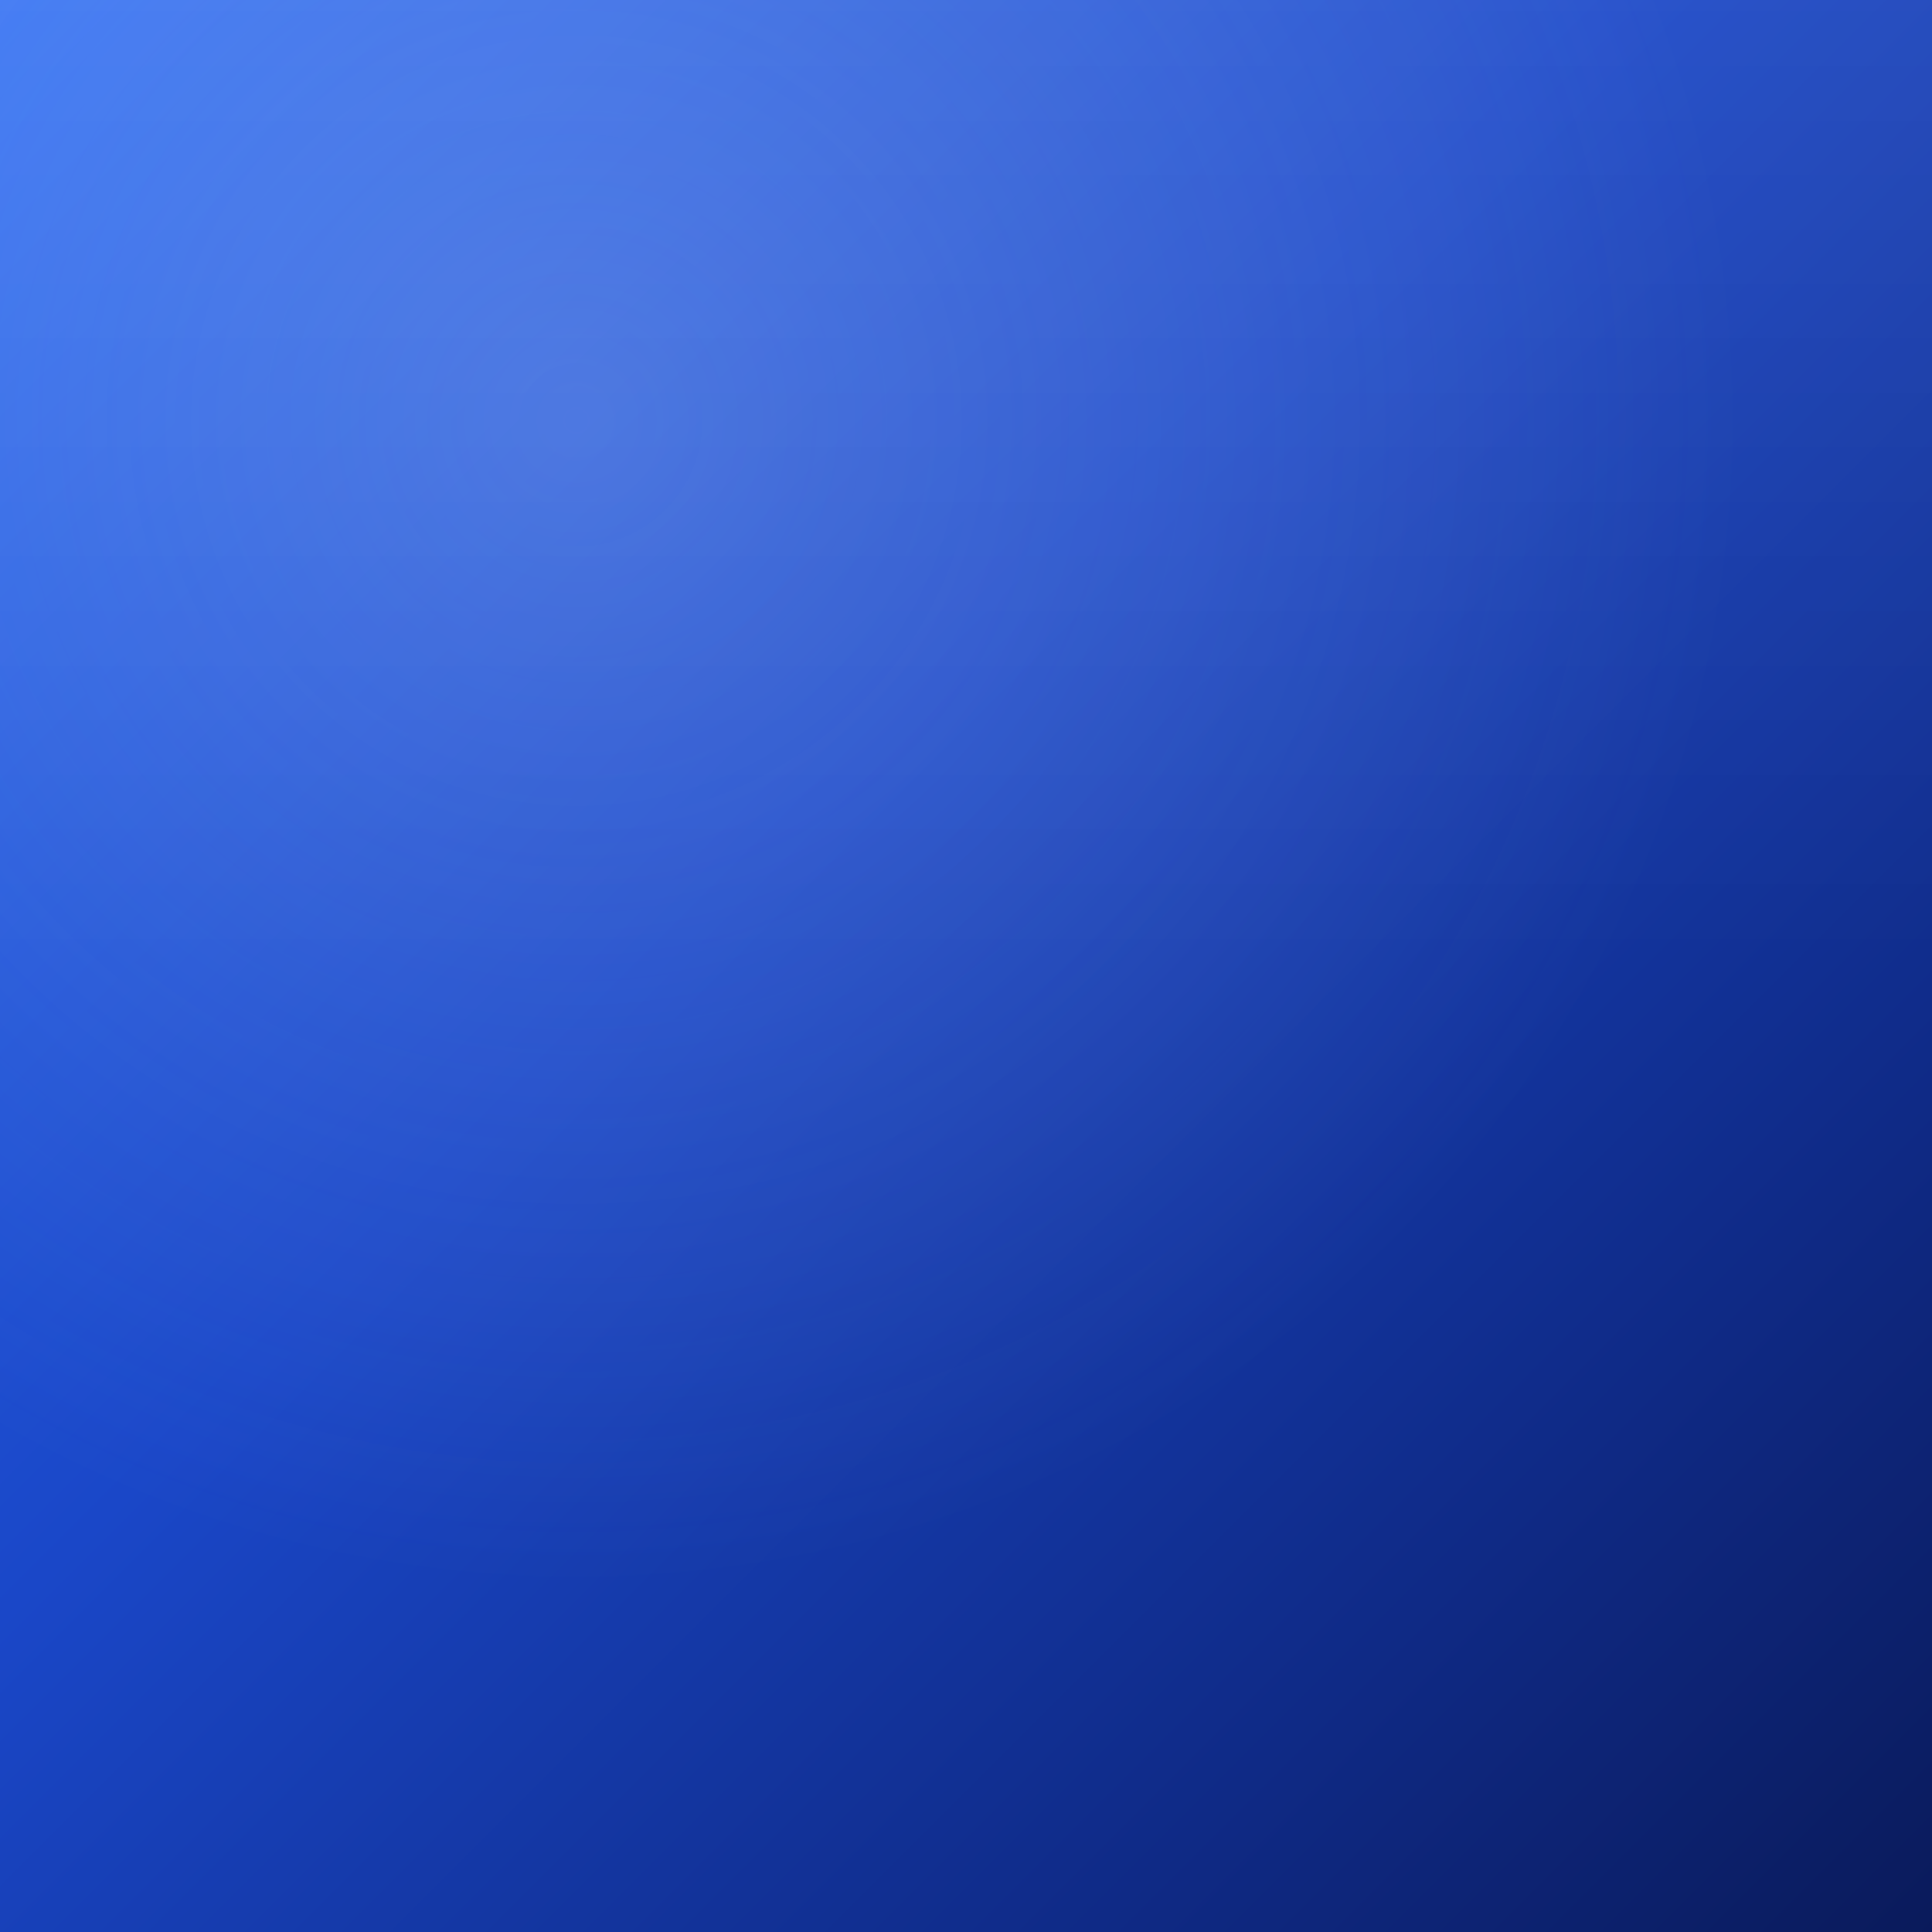
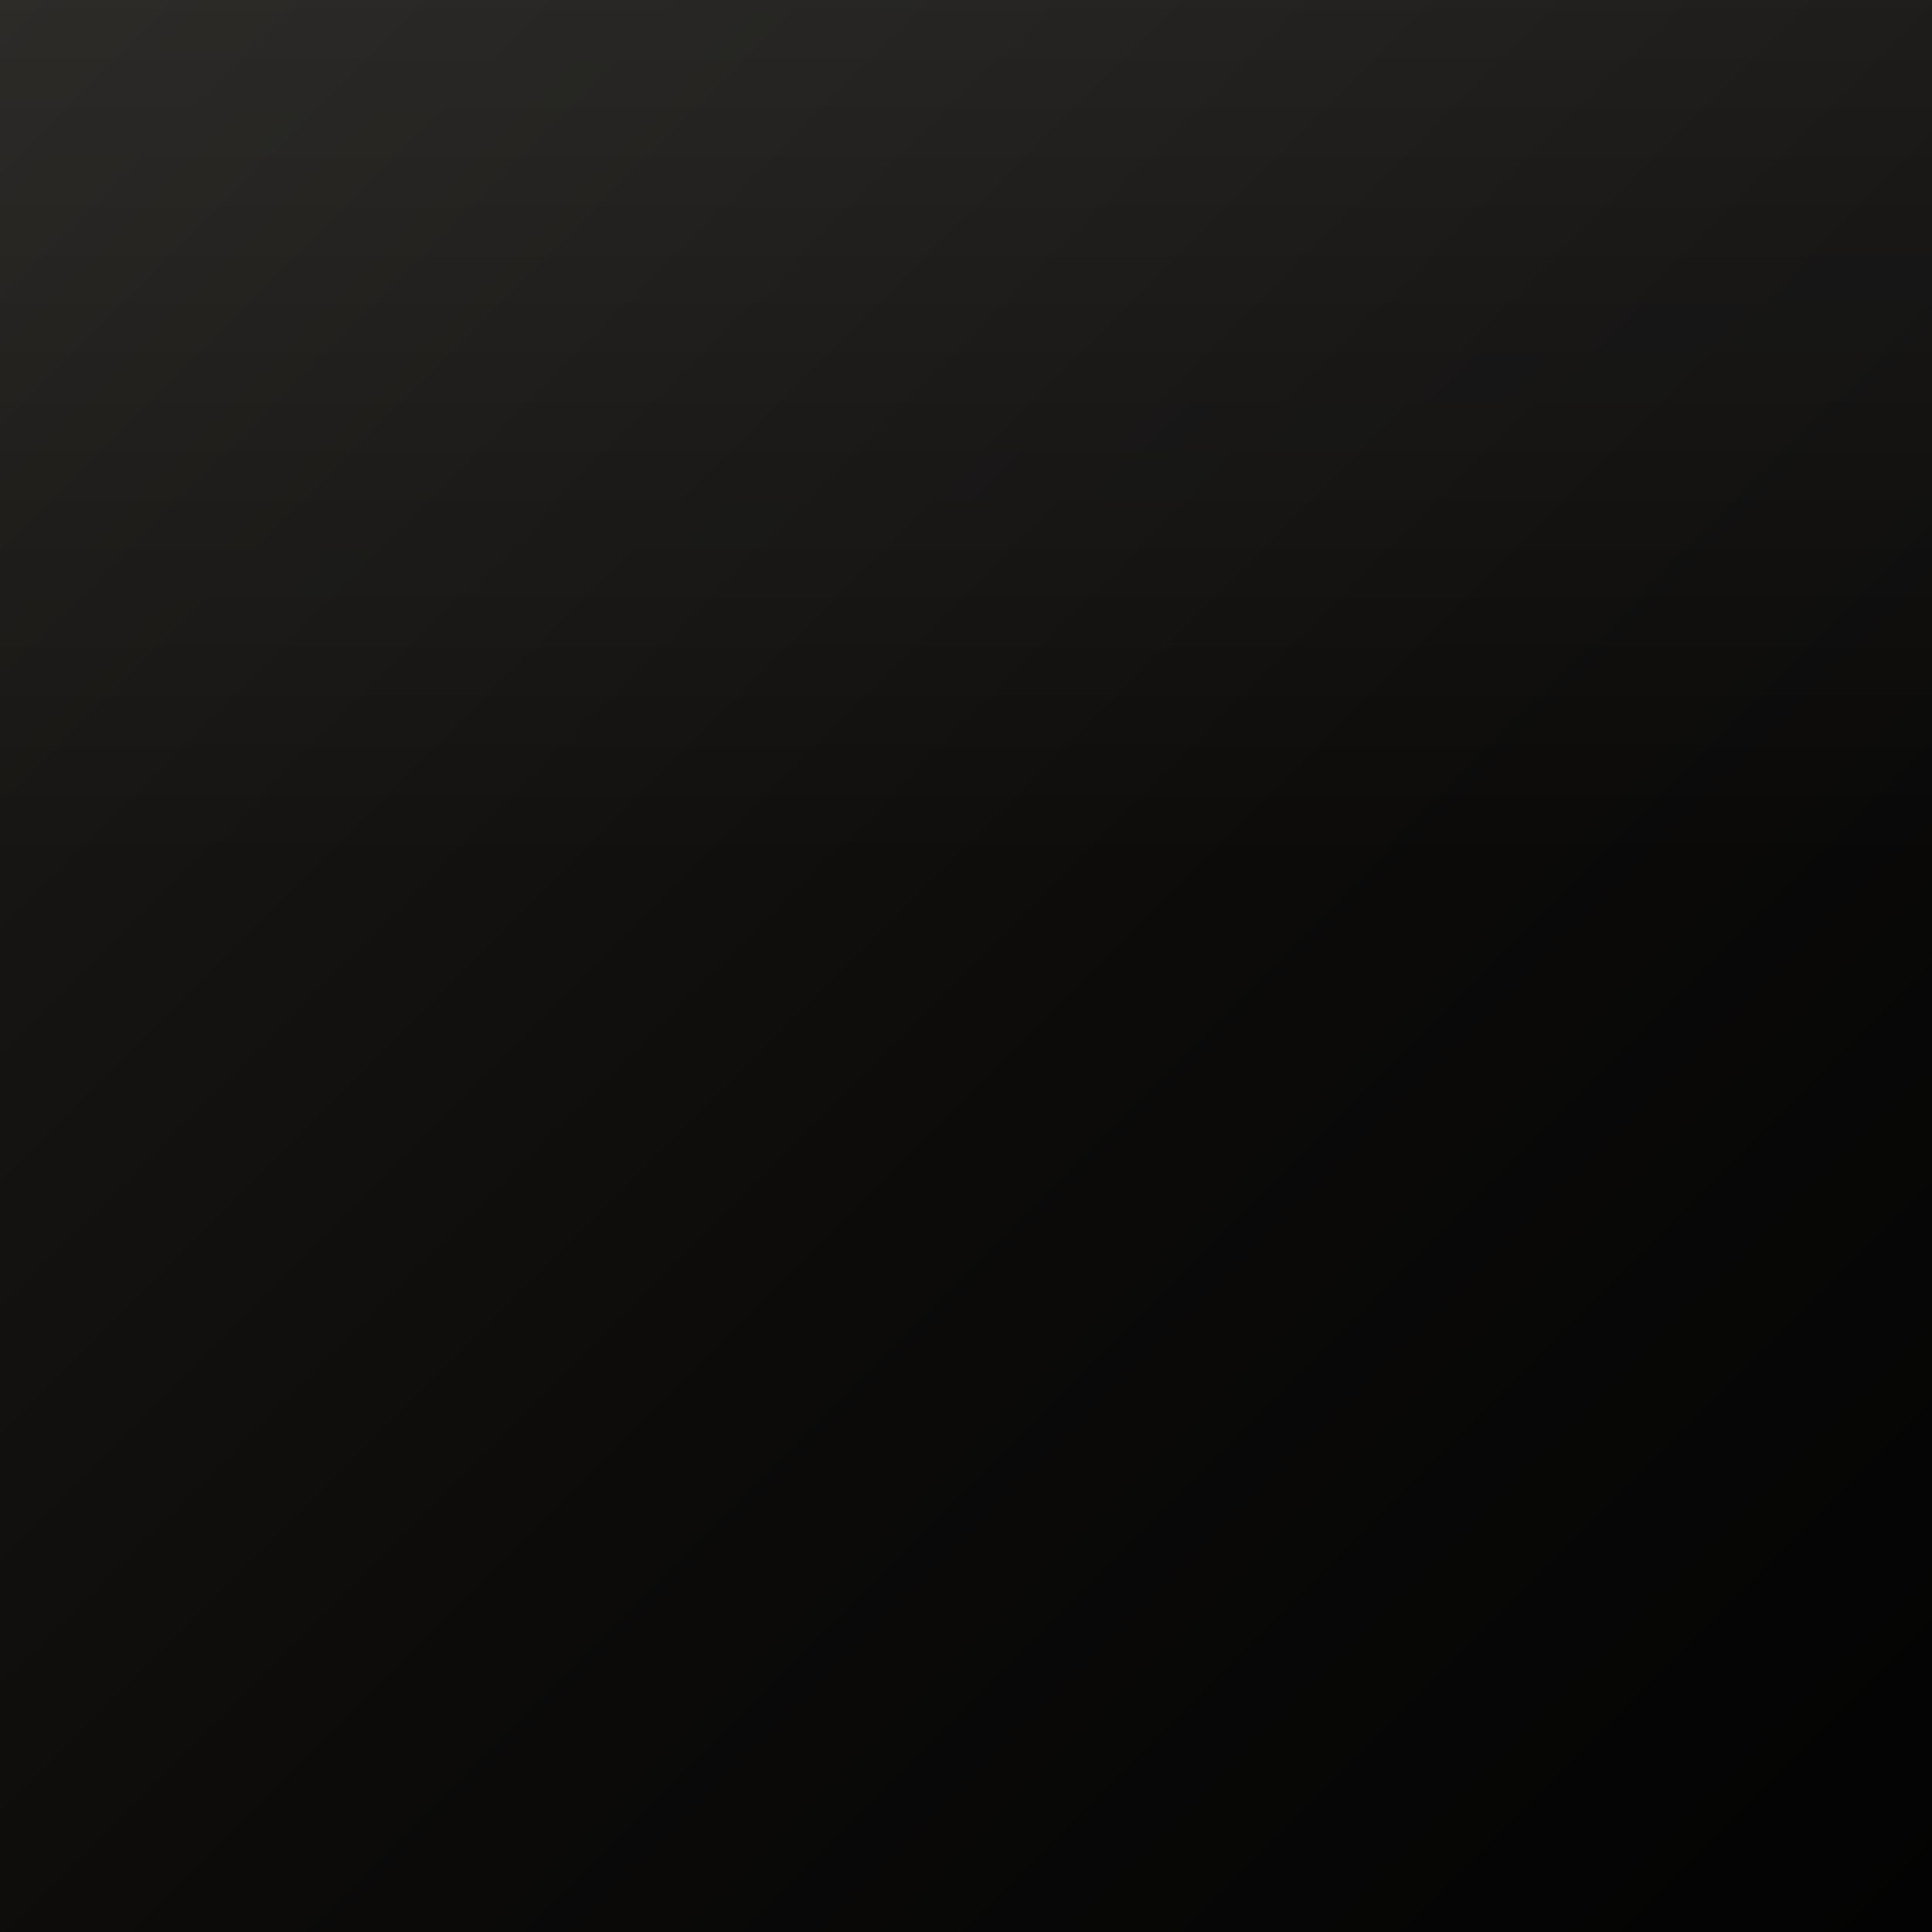
<svg xmlns="http://www.w3.org/2000/svg" viewBox="0 0 108 108" width="108" height="108">
  <defs>
+     <filter id="bl1" filterUnits="userSpaceOnUse" x="-20" y="-20" width="148" height="148">
+       <feGaussianBlur stdDeviation=".9" />
+     </filter>
+     <filter id="bl2" filterUnits="userSpaceOnUse" x="-20" y="-20" width="148" height="148">
+       <feGaussianBlur stdDeviation="2" />
+     </filter>
+     <filter id="bl8" filterUnits="userSpaceOnUse" x="-20" y="-20" width="148" height="148">
+       <feGaussianBlur stdDeviation="8" />
+     </filter>
    <linearGradient id="bg" x1="0" y1="0" x2="1" y2="1">
-       <stop offset="0" stop-color="#2C6BF2" />
-       <stop offset=".42" stop-color="#1A47C8" />
-       <stop offset=".78" stop-color="#0F2A86" />
-       <stop offset="1" stop-color="#0A1A5A" />
+       <stop offset="0" stop-color="#1E1C19" />
+       <stop offset=".55" stop-color="#0C0B0A" />
+       <stop offset="1" stop-color="#030303" />
    </linearGradient>
-     <radialGradient id="bgGlow" cx="30%" cy="22%" r="60%">
-       <stop offset="0" stop-color="#DCEBFF" stop-opacity=".2" />
-       <stop offset="1" stop-color="#DCEBFF" stop-opacity="0" />
+     <linearGradient id="gloss" x1="0" y1="0" x2="0" y2="1">
+       <stop offset="0" stop-color="#fff" stop-opacity=".07" />
+       <stop offset=".45" stop-color="#fff" stop-opacity="0" />
+     </linearGradient>
+     <radialGradient id="irisBase" cx="50%" cy="50%" r="50%">
+       <stop offset="0" stop-color="#FFF1C4" />
+       <stop offset=".45" stop-color="#E0A63A" />
+       <stop offset=".85" stop-color="#6E4410" />
+       <stop offset="1" stop-color="#1A0F02" />
    </radialGradient>
-     <radialGradient id="spill" cx="50%" cy="50%" r="50%">
-       <stop offset="0" stop-color="#5FC8FF" stop-opacity=".45" />
-       <stop offset=".55" stop-color="#2F6BFF" stop-opacity=".14" />
-       <stop offset="1" stop-color="#2F6BFF" stop-opacity="0" />
+     <radialGradient id="limbal" cx="50%" cy="50%" r="50%">
+       <stop offset=".78" stop-color="#140B02" stop-opacity="0" />
+       <stop offset="1" stop-color="#0A0601" stop-opacity=".95" />
    </radialGradient>
-     <radialGradient id="vignette" cx="50%" cy="50%" r="50%">
-       <stop offset=".7" stop-color="#030A2A" stop-opacity="0" />
-       <stop offset="1" stop-color="#030A2A" stop-opacity=".4" />
+     <radialGradient id="collar" cx="50%" cy="50%" r="50%">
+       <stop offset=".3" stop-color="#FFF1C4" stop-opacity="0" />
+       <stop offset=".42" stop-color="#FFF1C4" stop-opacity=".55" />
+       <stop offset=".6" stop-color="#FFF1C4" stop-opacity="0" />
    </radialGradient>
-     <linearGradient id="sheen" x1="0" y1="0" x2="0" y2="1">
-       <stop offset="0" stop-color="#FFFFFF" stop-opacity=".07" />
-       <stop offset=".5" stop-color="#FFFFFF" stop-opacity="0" />
+     <linearGradient id="metalRing" x1="0" y1="0" x2="1" y2="1">
+       <stop offset="0" stop-color="#FFF4CC" />
+       <stop offset=".3" stop-color="#E8C268" />
+       <stop offset=".55" stop-color="#7A4E10" />
+       <stop offset=".78" stop-color="#F7D47E" />
+       <stop offset="1" stop-color="#4A3008" />
    </linearGradient>
-     <radialGradient id="aura" cx="50%" cy="50%" r="50%">
-       <stop offset="0" stop-color="#7CCBFF" stop-opacity=".32" />
-       <stop offset=".6" stop-color="#2F6BFF" stop-opacity=".12" />
-       <stop offset="1" stop-color="#2F6BFF" stop-opacity="0" />
+     <linearGradient id="waveG" x1="0" y1="0" x2="0" y2="1">
+       <stop offset="0" stop-color="#FFF4D6" />
+       <stop offset=".5" stop-color="#F2C65A" />
+       <stop offset="1" stop-color="#C8902E" />
+     </linearGradient>
+     <radialGradient id="dotLit" cx="35%" cy="30%" r="75%">
+       <stop offset="0" stop-color="#FFFFFF" />
+       <stop offset=".5" stop-color="#FFE7A8" />
+       <stop offset="1" stop-color="#E0A030" />
    </radialGradient>
-     <linearGradient id="metal" x1="0" y1="0" x2="1" y2="1">
-       <stop offset="0" stop-color="#FBFCFD" />
-       <stop offset=".28" stop-color="#C9CFD8" />
-       <stop offset=".55" stop-color="#6E7685" />
-       <stop offset=".78" stop-color="#D6DBE2" />
-       <stop offset="1" stop-color="#40464F" />
+     <linearGradient id="win" x1="0" y1="0" x2="1" y2="1">
+       <stop offset="0" stop-color="#fff" stop-opacity=".7" />
+       <stop offset="1" stop-color="#fff" stop-opacity="0" />
    </linearGradient>
-     <linearGradient id="bevel" x1="0" y1="0" x2="1" y2="1">
-       <stop offset="0" stop-color="#0A0D14" />
-       <stop offset="1" stop-color="#3A4252" />
-     </linearGradient>
-     <radialGradient id="glass" cx="50%" cy="50%" r="50%">
-       <stop offset="0" stop-color="#0E2C6E" />
-       <stop offset=".7" stop-color="#06112B" />
-       <stop offset="1" stop-color="#020614" />
-     </radialGradient>
-     <linearGradient id="bladeA" x1="0" y1="0" x2="1" y2="1">
-       <stop offset="0" stop-color="#1B3678" />
-       <stop offset="1" stop-color="#050A1C" />
-     </linearGradient>
-     <linearGradient id="bladeB" x1="1" y1="0" x2="0" y2="1">
-       <stop offset="0" stop-color="#244494" />
-       <stop offset="1" stop-color="#060D24" />
-     </linearGradient>
-     <radialGradient id="iris" cx="46.0" cy="54.0" r="9.98" gradientUnits="userSpaceOnUse">
-       <stop offset="0" stop-color="#FFFFFF" />
-       <stop offset=".36" stop-color="#C2EEFF" />
-       <stop offset=".7" stop-color="#3AA6FF" />
-       <stop offset="1" stop-color="#1A56D6" />
-     </radialGradient>
-     <linearGradient id="wave" gradientUnits="userSpaceOnUse" x1="74.0" y1="34.0" x2="87.0" y2="74.0">
-       <stop offset="0" stop-color="#FFFFFF" />
-       <stop offset=".55" stop-color="#D2ECFF" />
-       <stop offset="1" stop-color="#9CCBFF" />
-     </linearGradient>
-     <linearGradient id="spec" x1="0" y1="0" x2="1" y2="1">
-       <stop offset="0" stop-color="#FFFFFF" stop-opacity=".55" />
-       <stop offset="1" stop-color="#FFFFFF" stop-opacity="0" />
-     </linearGradient>
-     <clipPath id="glassClip">
-       <circle cx="46.0" cy="54.0" r="20.5" />
-     </clipPath>
-     <filter id="soft" x="-50%" y="-50%" width="200%" height="200%">
-       <feGaussianBlur stdDeviation=".45" />
-     </filter>
-     <filter id="glow" filterUnits="userSpaceOnUse" x="0" y="0" width="108" height="108">
-       <feGaussianBlur stdDeviation="1.6" />
-     </filter>
-     <filter id="haze" x="-50%" y="-50%" width="200%" height="200%">
-       <feGaussianBlur stdDeviation="4" />
-     </filter>
-     <filter id="drop" x="-50%" y="-50%" width="200%" height="200%">
-       <feGaussianBlur stdDeviation="1.8" />
-     </filter>
  </defs>
  <rect width="108" height="108" fill="url(#bg)" />
-   <rect width="108" height="108" fill="url(#bgGlow)" />
-   <rect width="108" height="108" fill="url(#sheen)" />
+   <rect width="108" height="108" fill="url(#gloss)" />
</svg>
